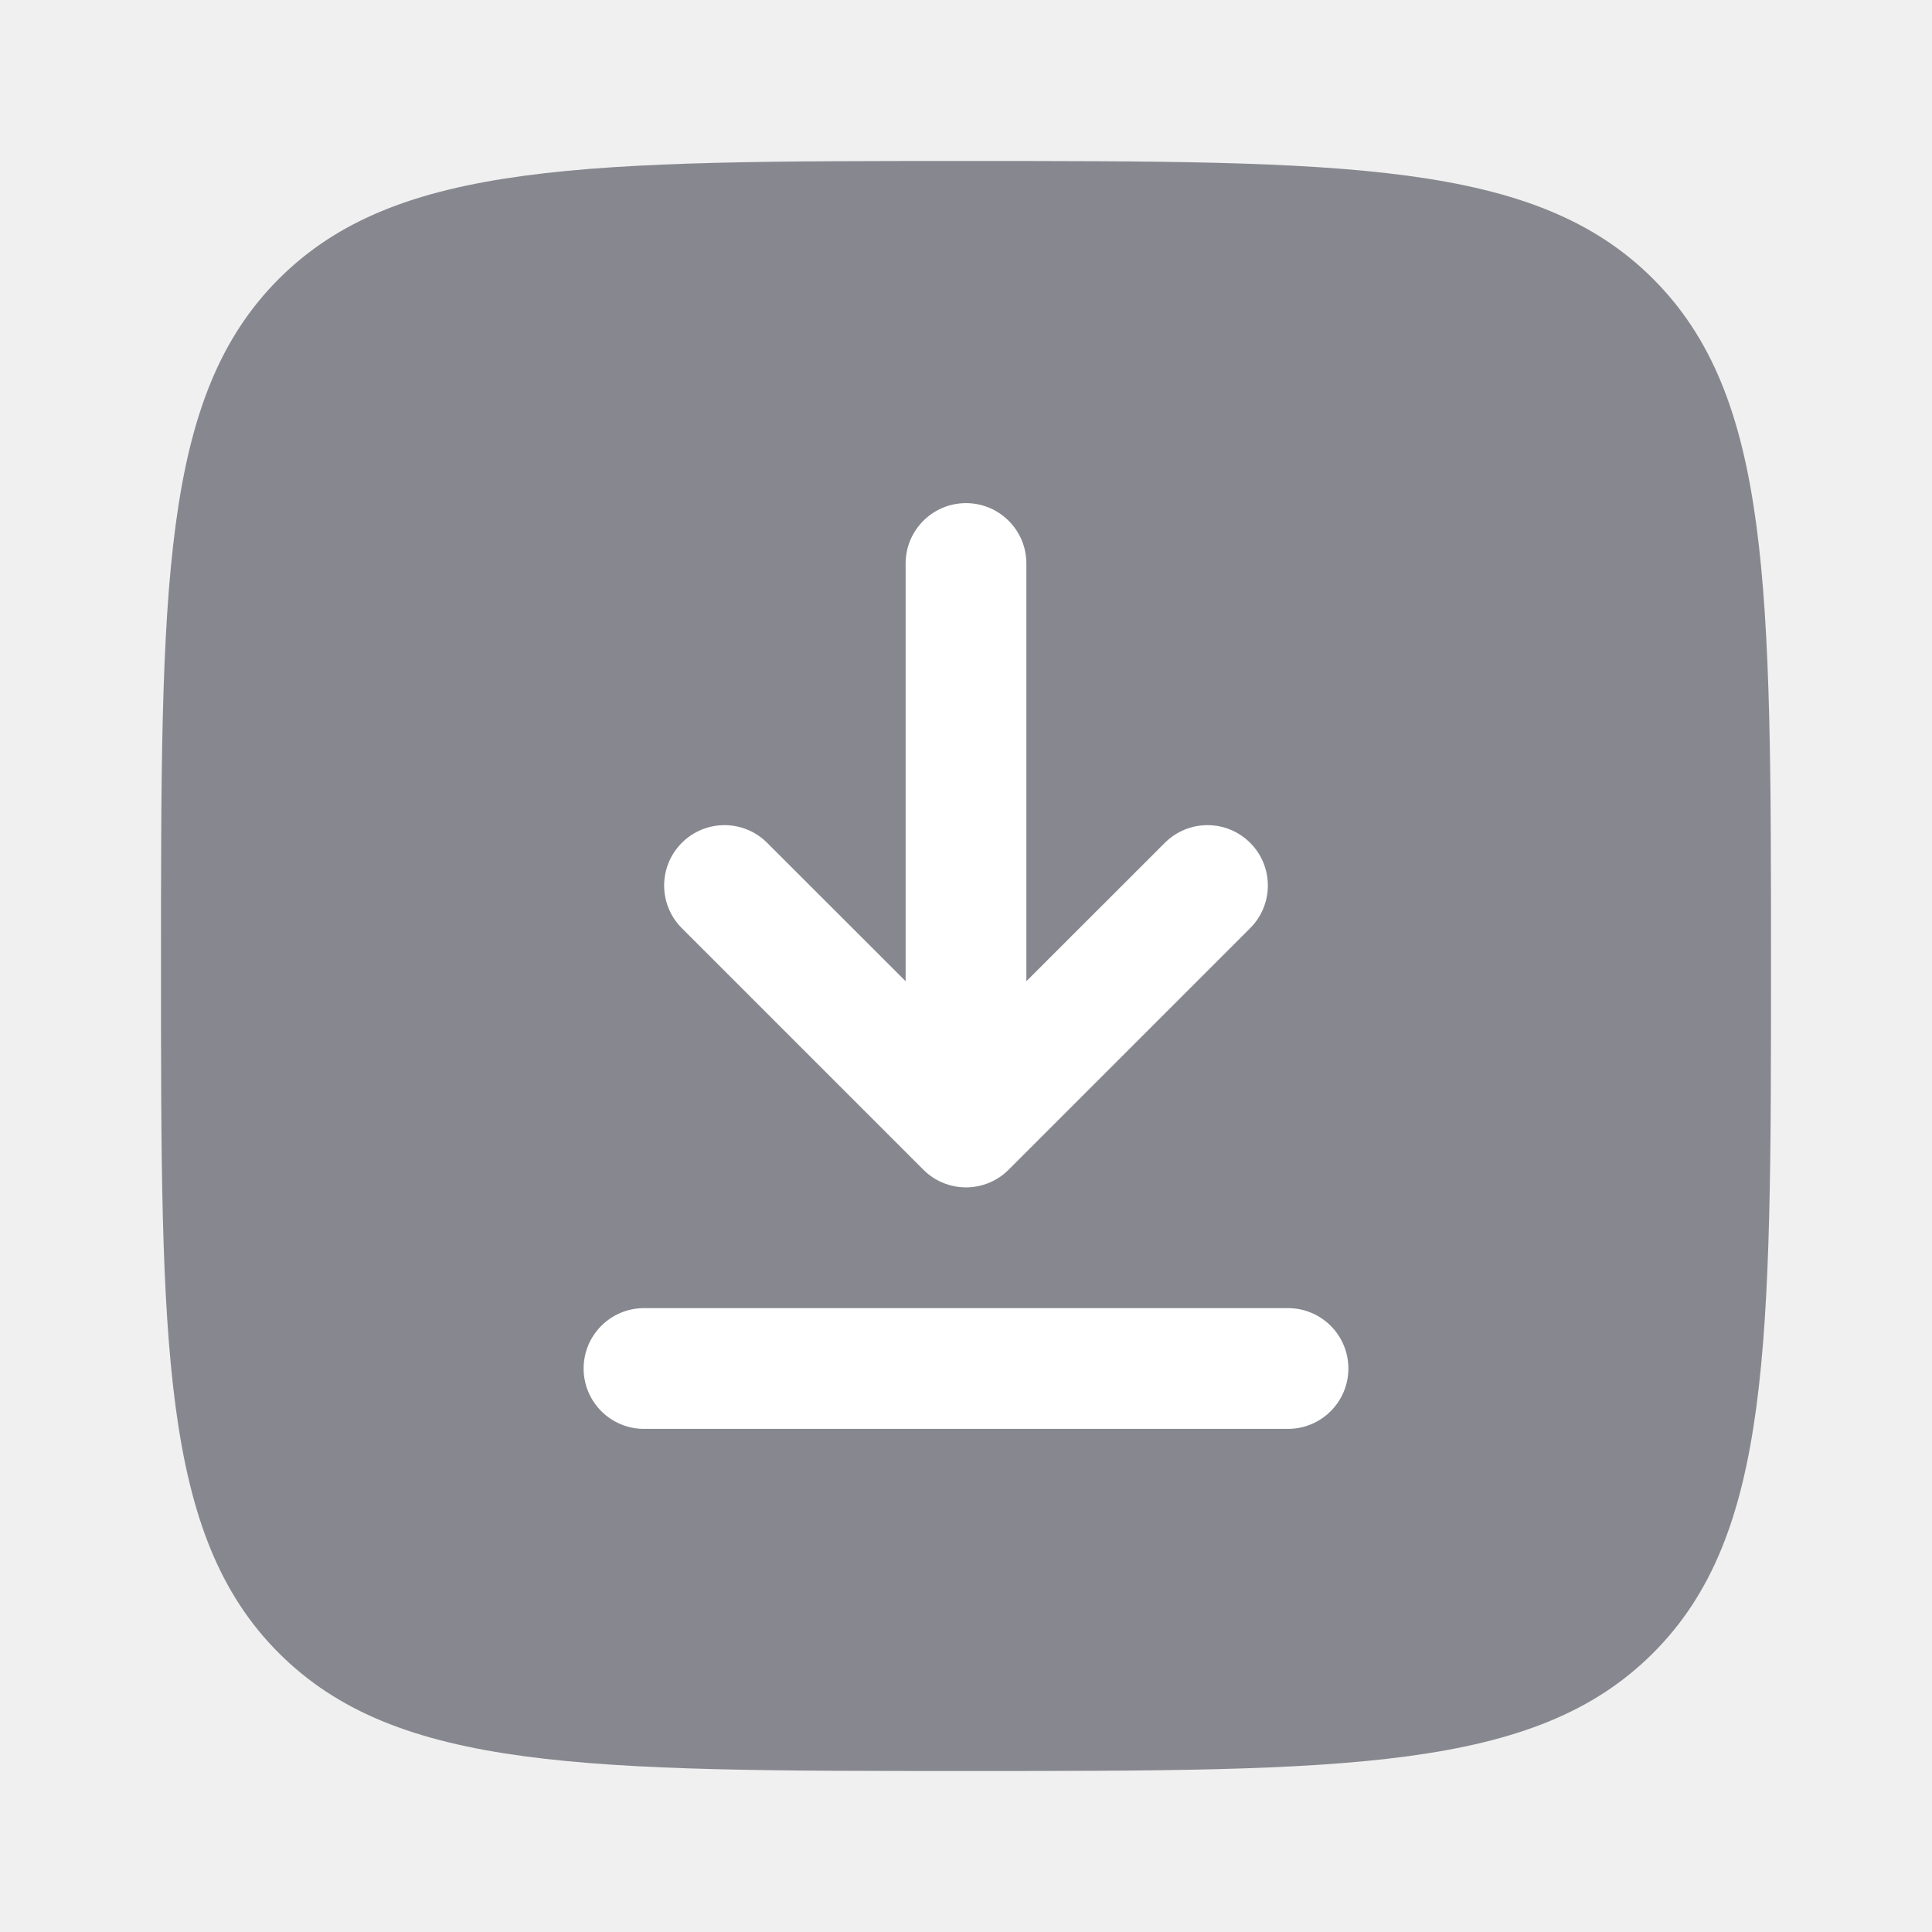
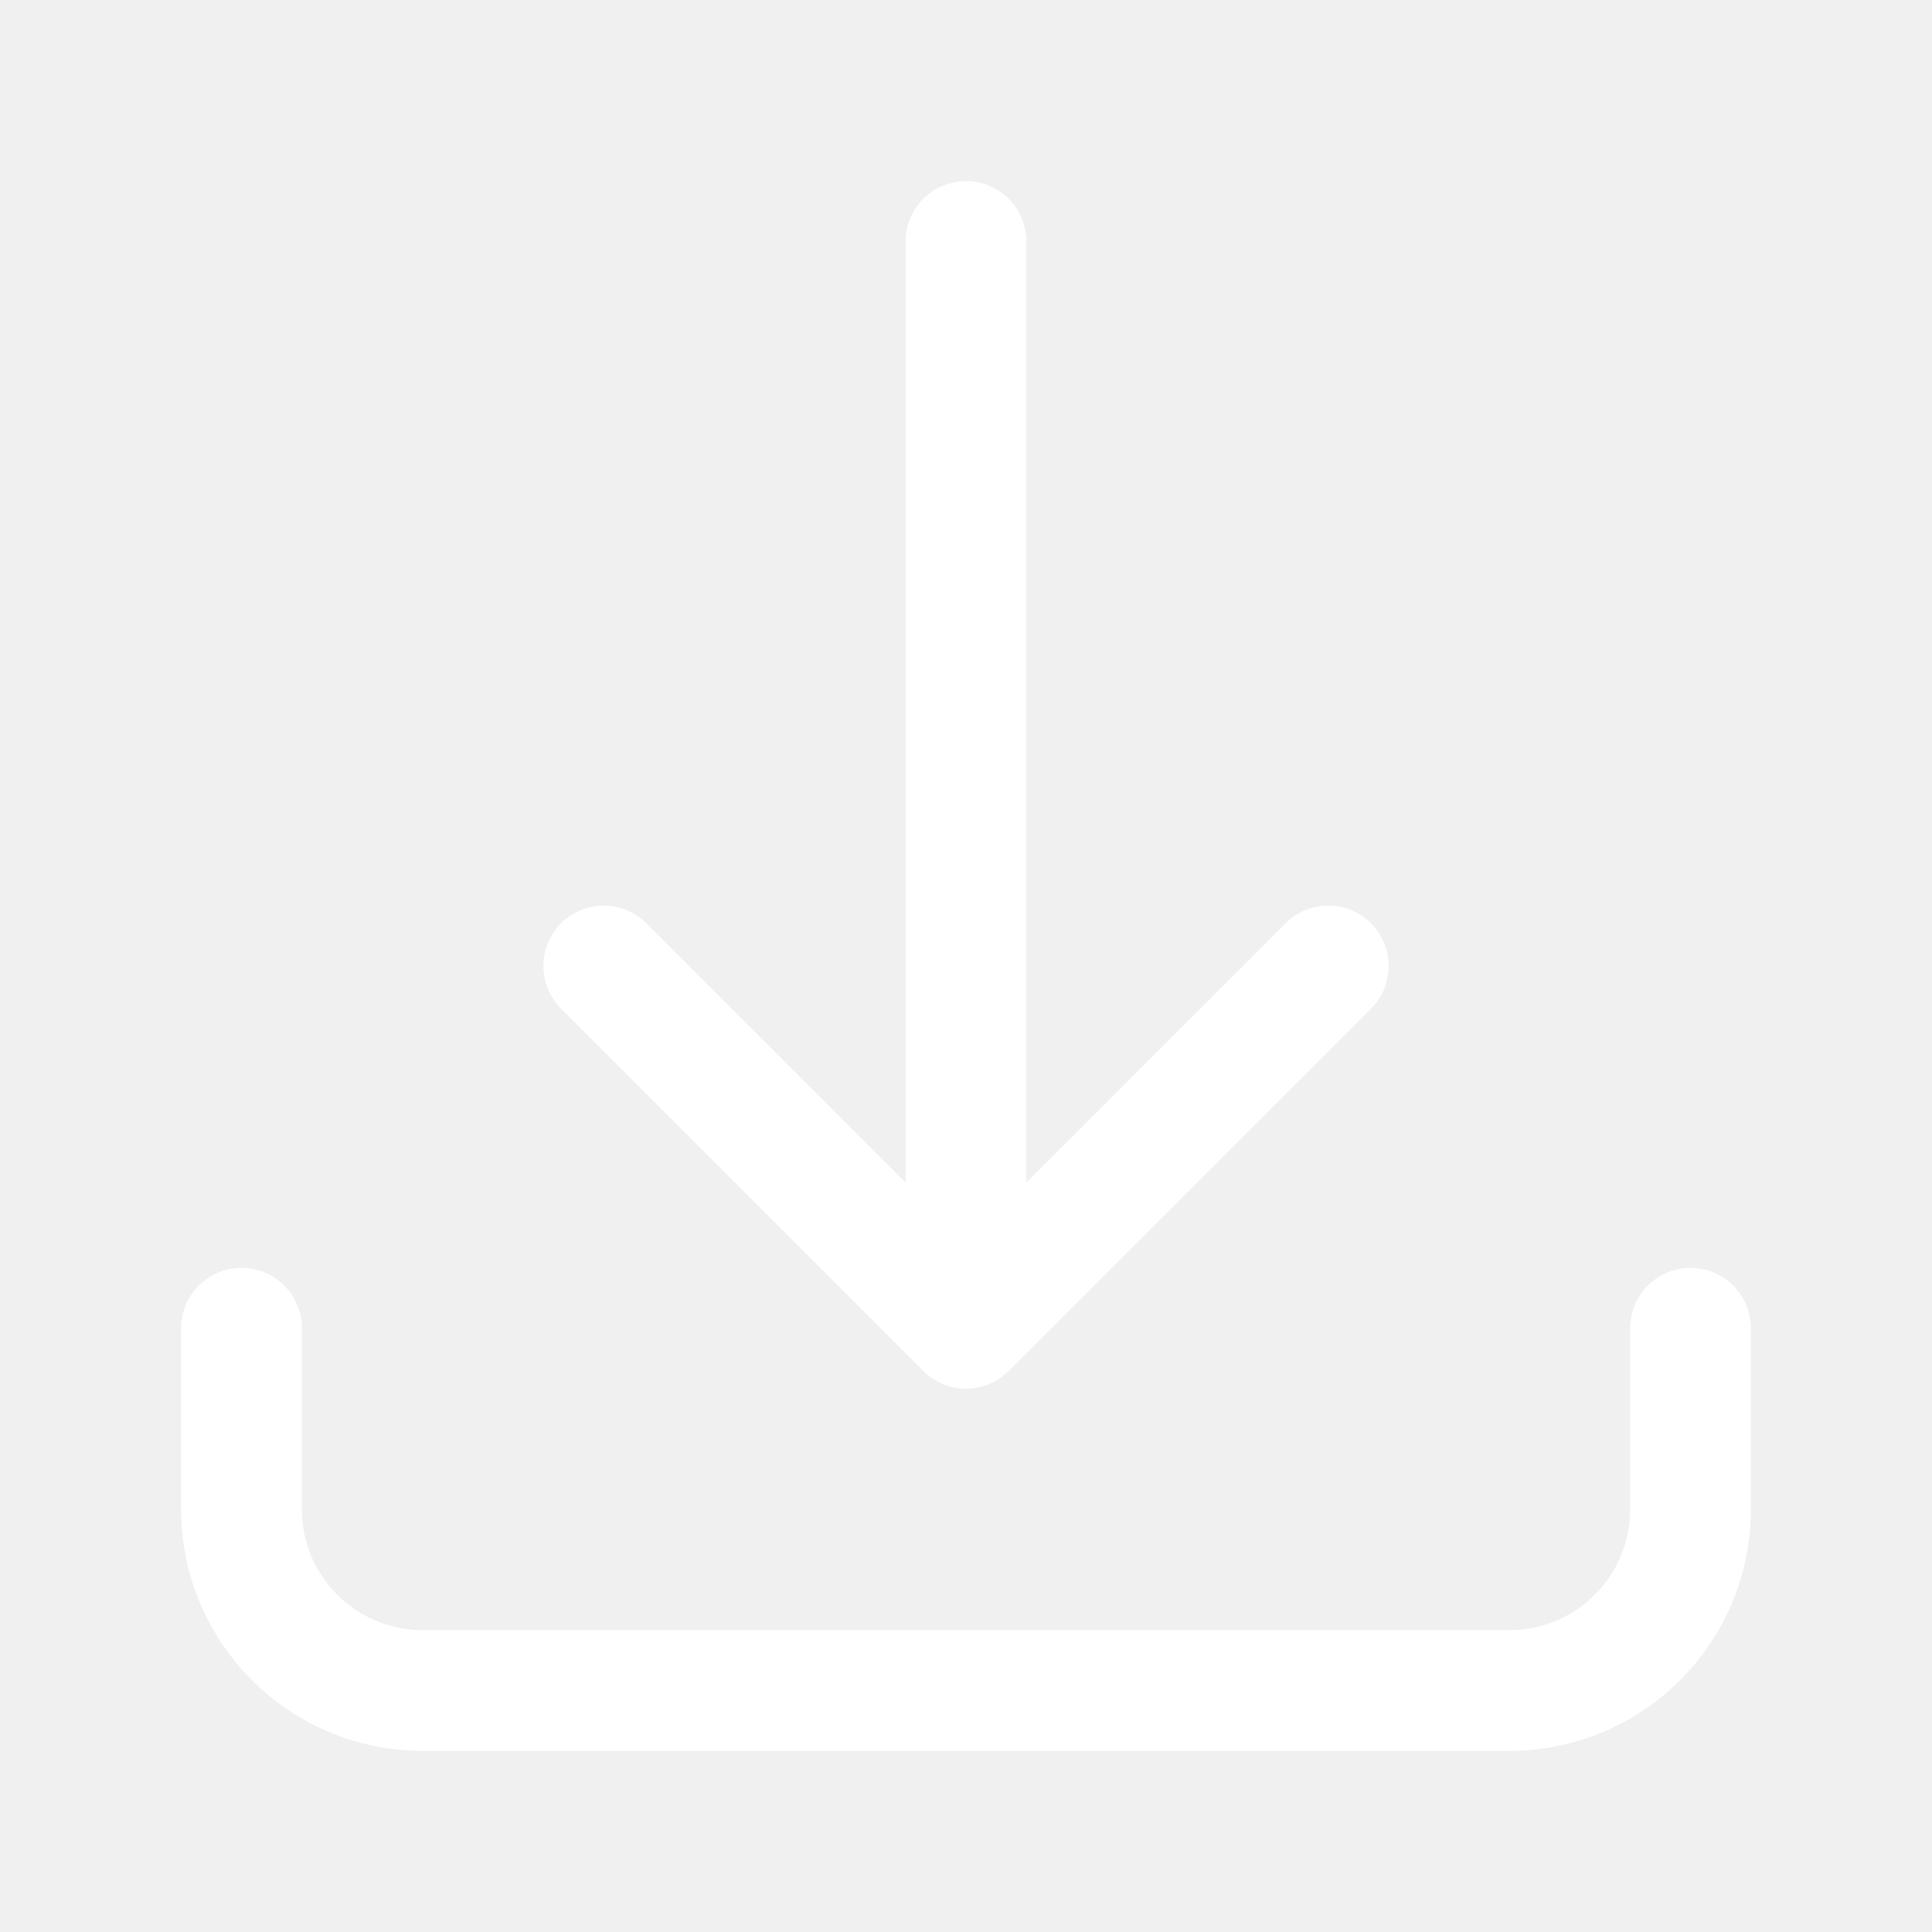
- <svg xmlns="http://www.w3.org/2000/svg" height="30px" width="30px" viewBox="0 0 24 24" fill="#FFFFFF">
-   <g id="SVGRepo_bgCarrier" stroke-width="1" />
-   <g id="SVGRepo_tracerCarrier" stroke-linecap="round" stroke-linejoin="round" />
-   <g id="SVGRepo_iconCarrier">
-     <path opacity="0.5" d="M2 12C2 7.286 2 4.929 3.464 3.464C4.929 2 7.286 2 12 2C16.714 2 19.071 2 20.535 3.464C22 4.929 22 7.286 22 12C22 16.714 22 19.071 20.535 20.535C19.071 22 16.714 22 12 22C7.286 22 4.929 22 3.464 20.535C2 19.071 2 16.714 2 12Z" fill="#1e1e2e" />
-     <path d="M12.75 7C12.75 6.586 12.414 6.25 12 6.25C11.586 6.25 11.25 6.586 11.25 7L11.25 12.189L9.53 10.47C9.237 10.177 8.763 10.177 8.47 10.47C8.177 10.763 8.177 11.237 8.47 11.53L11.47 14.53C11.61 14.671 11.801 14.75 12 14.75C12.199 14.75 12.39 14.671 12.53 14.53L15.53 11.53C15.823 11.237 15.823 10.763 15.53 10.47C15.237 10.177 14.763 10.177 14.47 10.47L12.75 12.189V7Z" fill="#FFFFFF" />
-     <path d="M8 16.25C7.586 16.25 7.25 16.586 7.25 17C7.25 17.414 7.586 17.75 8 17.75H16C16.414 17.75 16.75 17.414 16.75 17C16.75 16.586 16.414 16.25 16 16.25H8Z" fill="#FFFFFF" />
-   </g>
+ <svg xmlns="http://www.w3.org/2000/svg" width="18px" height="18px" fill="none" viewBox="0 0 24 24" stroke-width="1.5" stroke="#FFFFFF" class="w-6 h-6">
+   <path stroke-linecap="round" stroke-linejoin="round" d="M3 16.5v2.25A2.25 2.25 0 005.25 21h13.5A2.25 2.25 0 0021 18.75V16.5M16.5 12L12 16.5m0 0L7.5 12m4.5 4.5V3" />
</svg>
